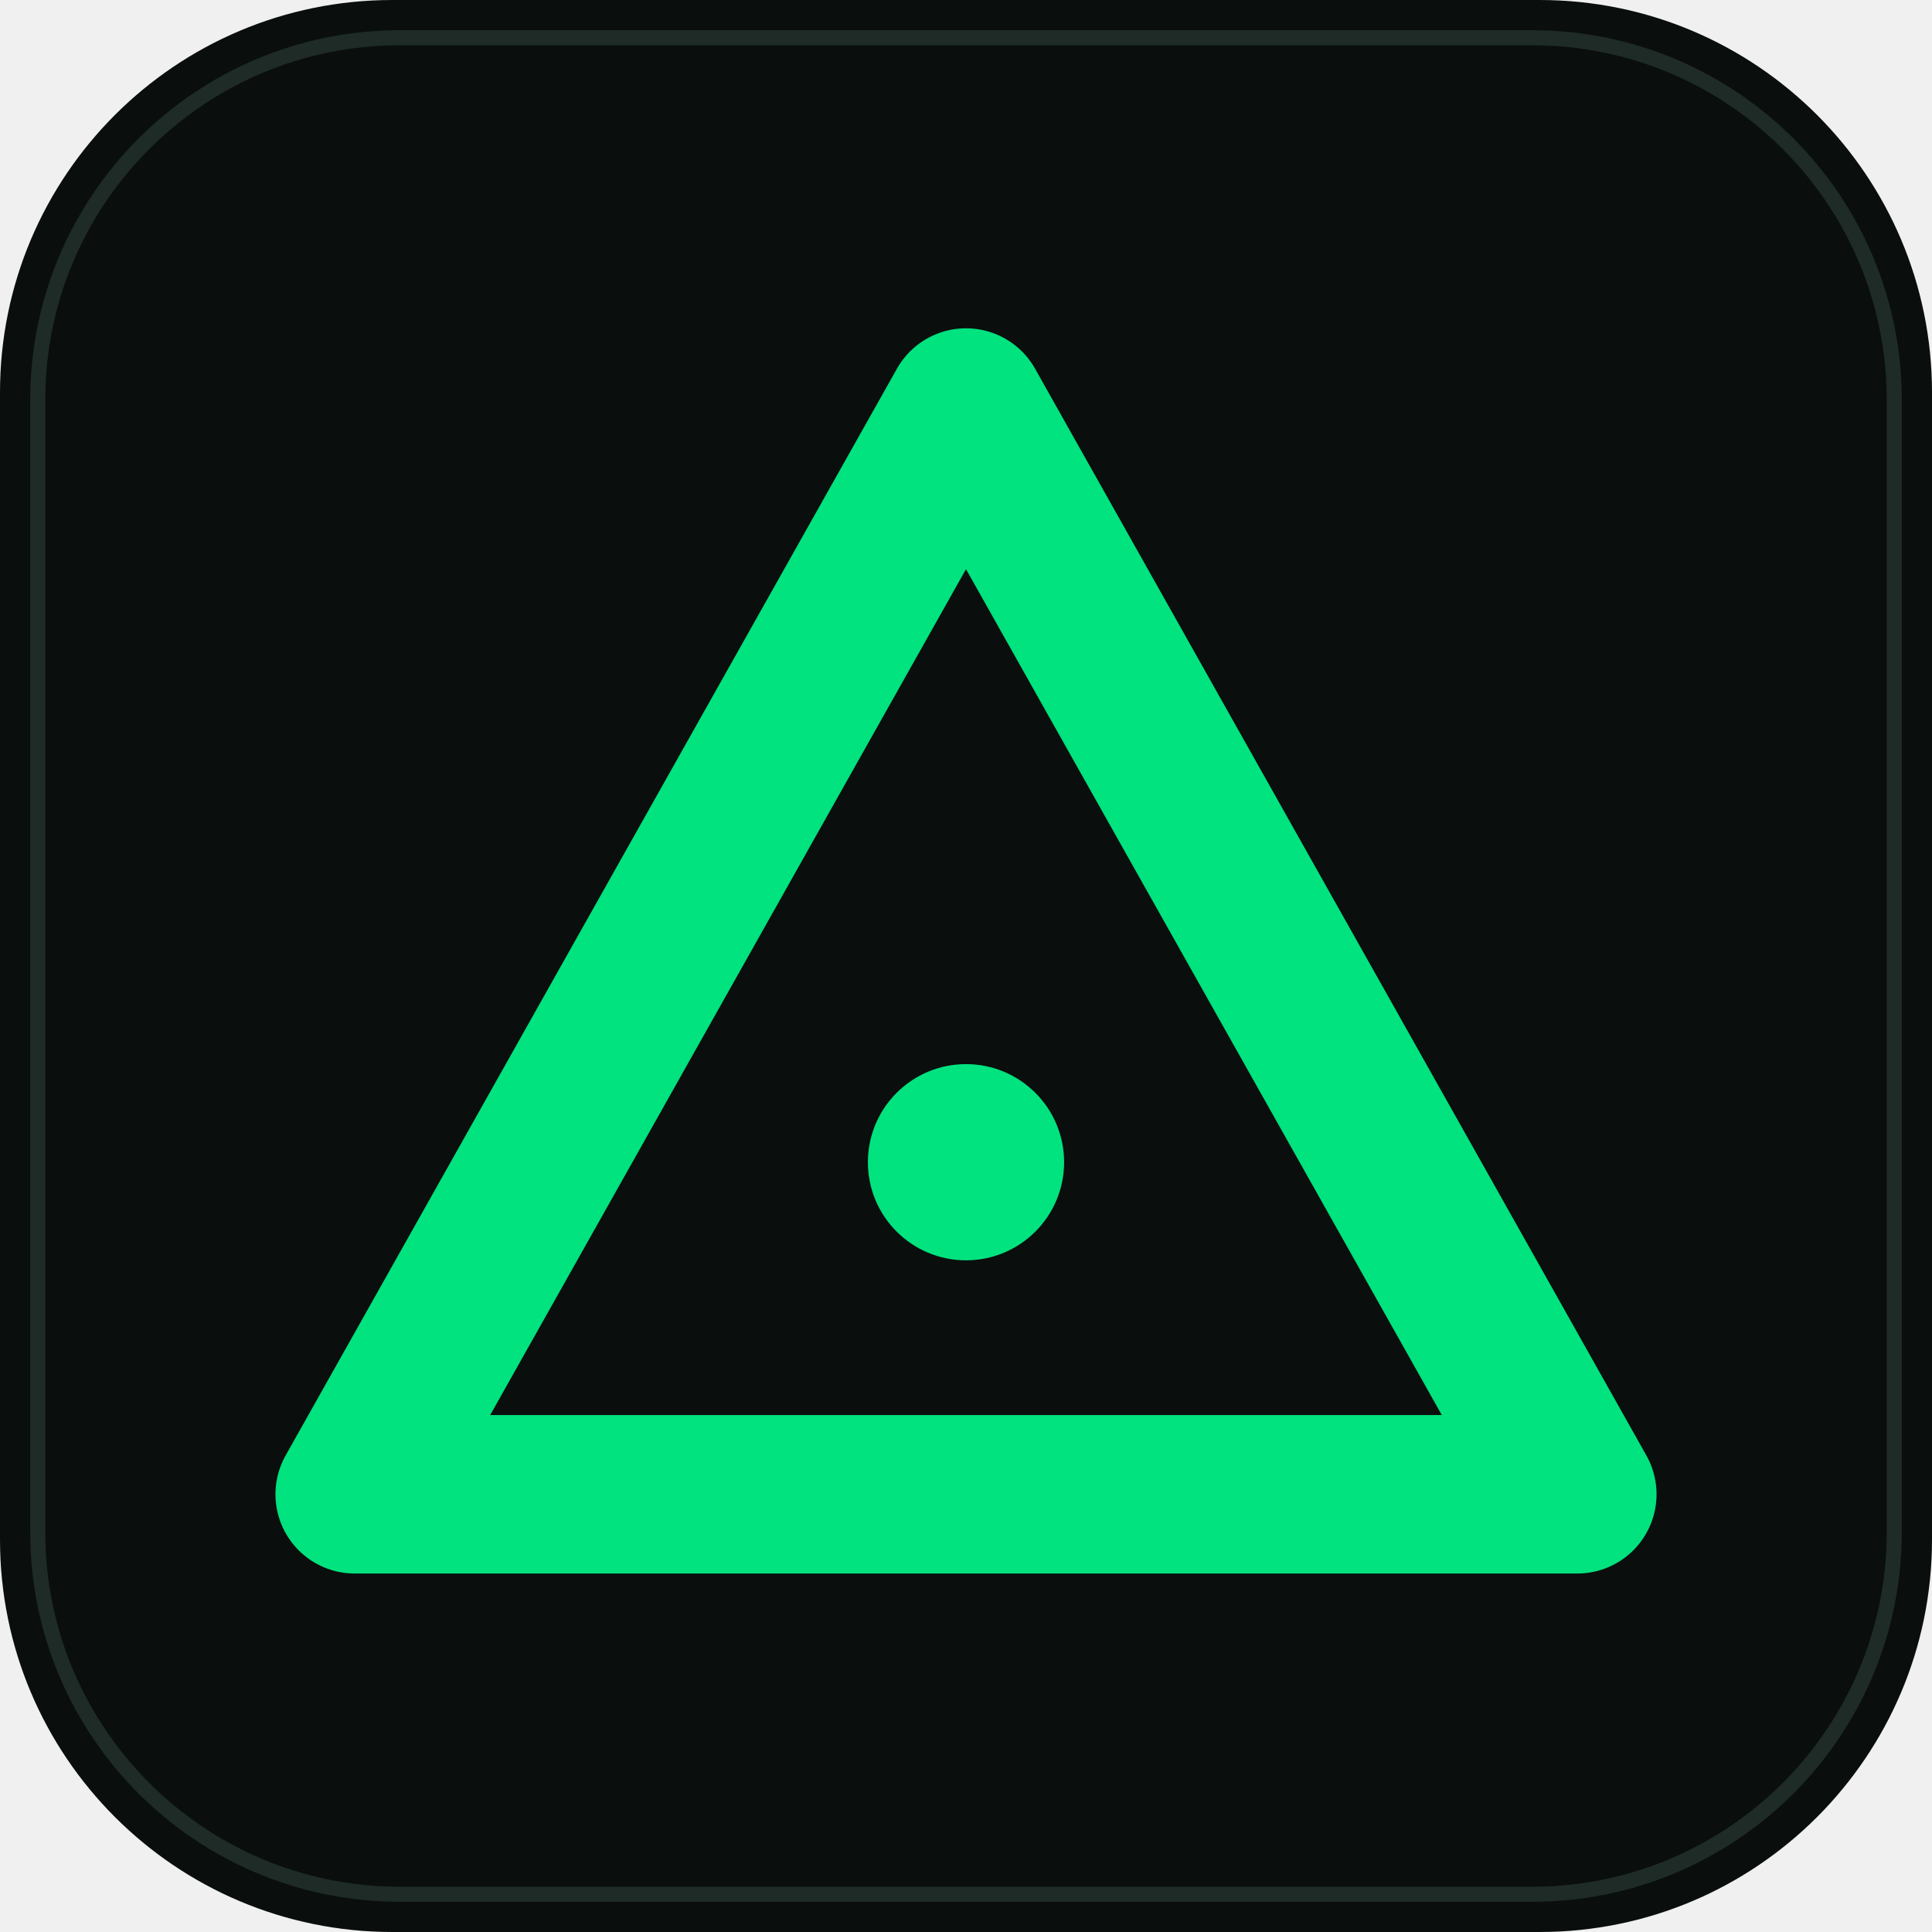
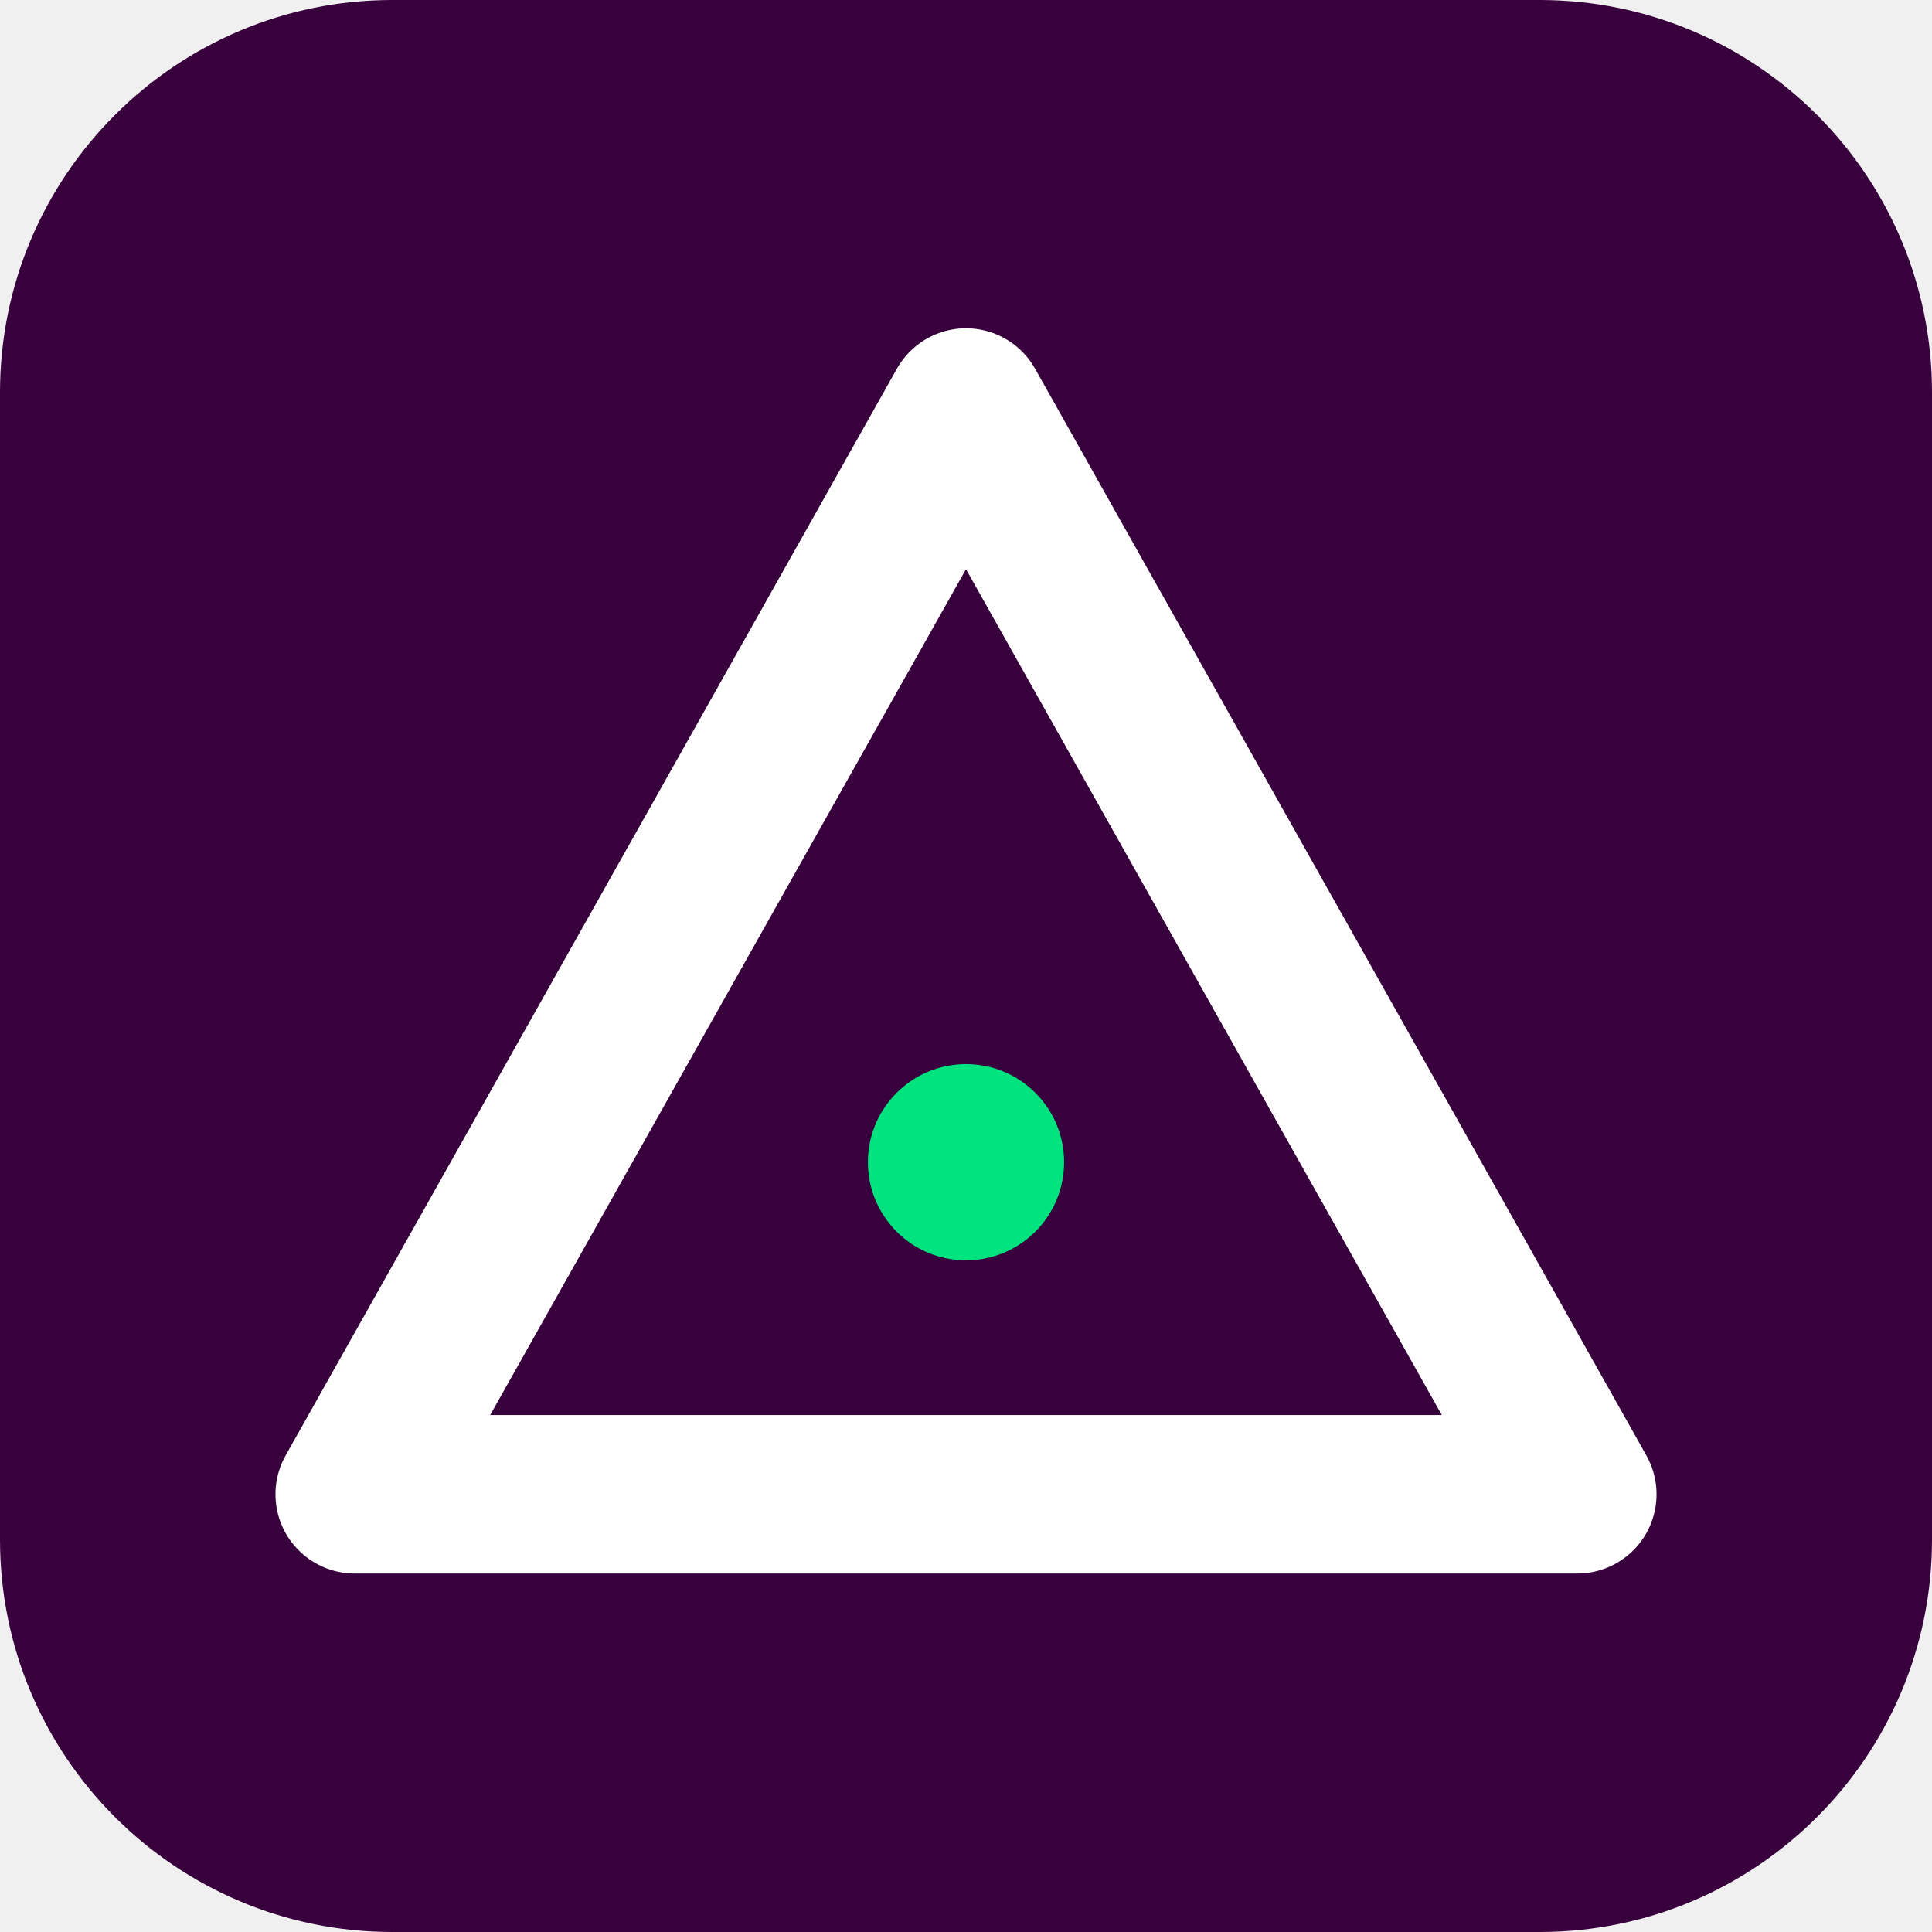
<svg xmlns="http://www.w3.org/2000/svg" viewBox="0 0 512 512">
-   <rect width="512" height="512" rx="104" fill="#0A0E0D" />
-   <rect x="10" y="10" width="492" height="492" rx="96" fill="none" stroke="#1E2B26" stroke-width="4" />
-   <path d="M256 108 L418 396 H94 Z" fill="none" stroke="#00E37F" stroke-width="42" stroke-linejoin="round" />
+   <rect width="512" height="512" rx="104" fill="#38003C" />
+   <path d="M256 108 L418 396 H94 Z" fill="none" stroke="#FFFFFF" stroke-width="42" stroke-linejoin="round" />
  <circle cx="256" cy="308" r="26" fill="#00E37F" />
</svg>
